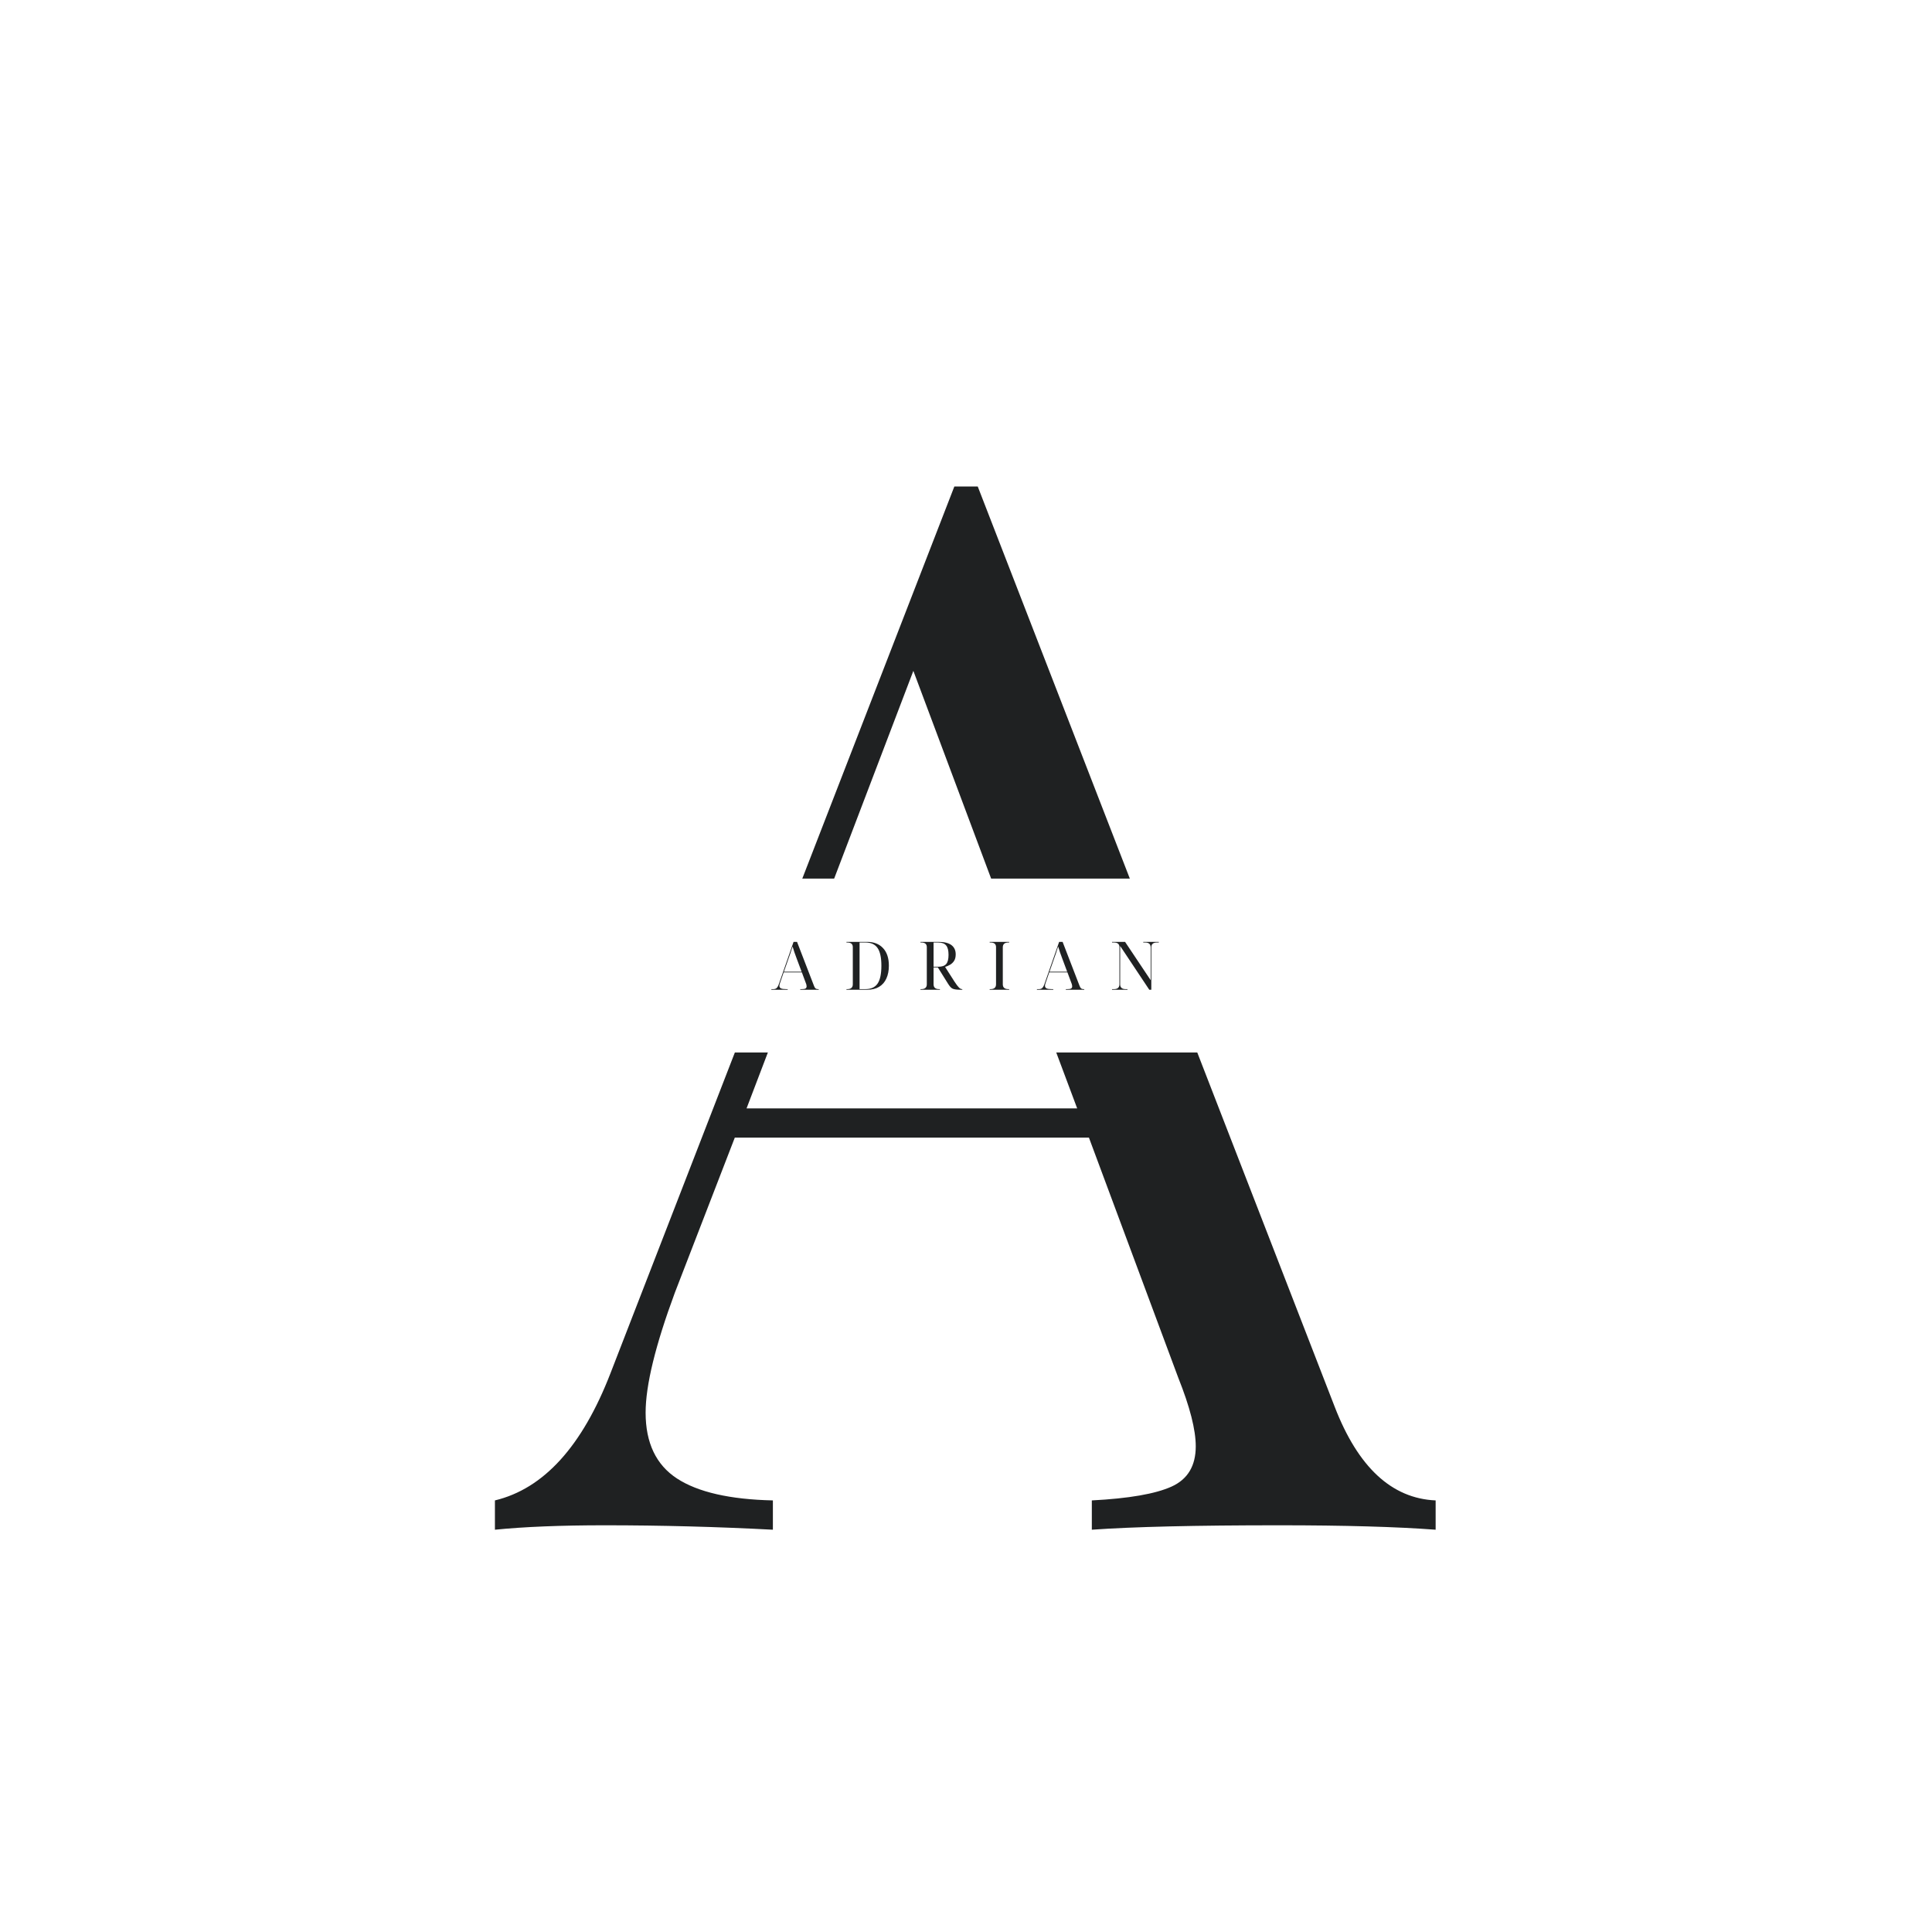
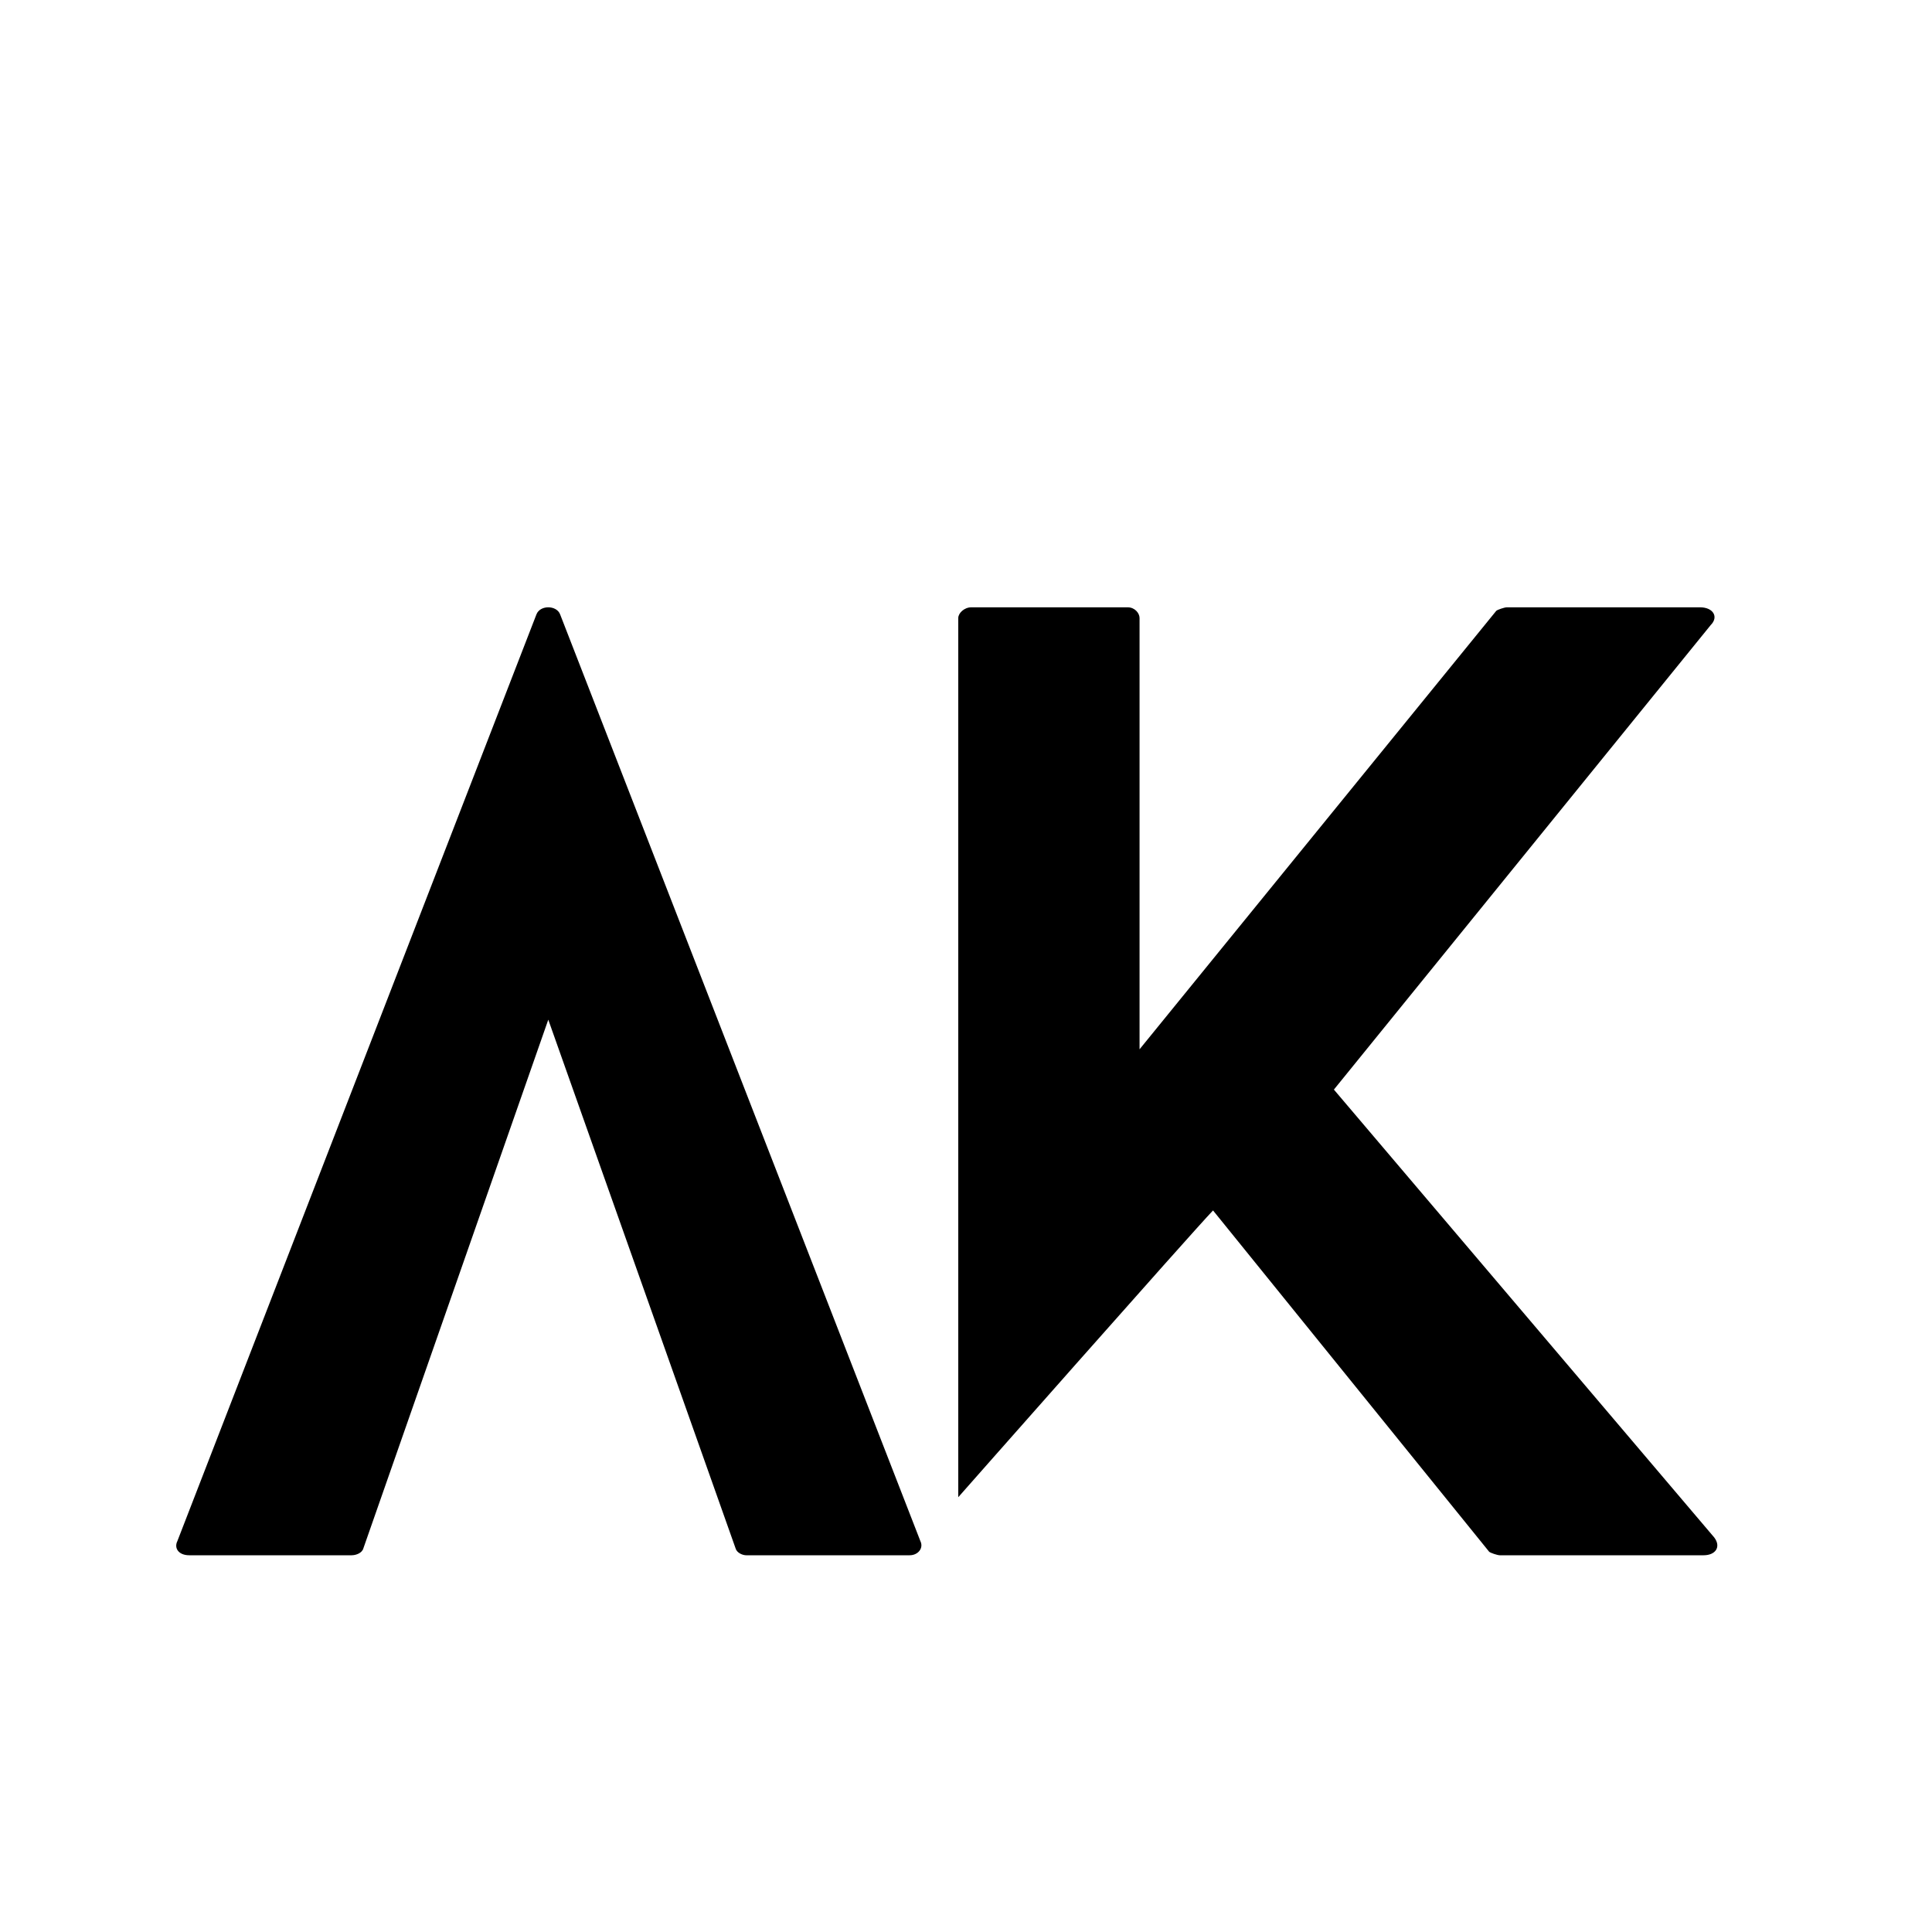
<svg xmlns="http://www.w3.org/2000/svg" width="500" zoomAndPan="magnify" viewBox="0 0 375 375" height="500" preserveAspectRatio="xMidYMid meet" version="1.0">
  <defs>
-     <g>
-       <g id="id1" />
-       <g id="id2" />
-     </g>
+     <g />
  </defs>
-   <g fill="rgb(12.16%, 12.939%, 13.329%)" fill-opacity="1">
-     <g transform="translate(98.04783, 296.917)">
+   <g fill="rgb(0%, 0%, 0%)" fill-opacity="1">
+     <g transform="translate(34.20262, 301.875)">
      <g>
-         <path d="M 161.016 -23.859 C 165.555 -12.117 172.086 -6.062 180.609 -5.688 L 180.609 0 C 173.035 -0.57 162.91 -0.859 150.234 -0.859 C 133.953 -0.859 121.832 -0.57 113.875 0 L 113.875 -5.688 C 121.07 -6.062 126.234 -6.957 129.359 -8.375 C 132.484 -9.789 134.047 -12.395 134.047 -16.188 C 134.047 -19.406 132.91 -23.852 130.641 -29.531 L 113.312 -76.109 L 44.578 -76.109 L 32.938 -46 C 29.156 -35.781 27.266 -28.02 27.266 -22.719 C 27.266 -16.852 29.297 -12.594 33.359 -9.938 C 37.43 -7.289 43.633 -5.875 51.969 -5.688 L 51.969 0 C 41.176 -0.57 30.289 -0.859 19.312 -0.859 C 10.789 -0.859 3.691 -0.57 -1.984 0 L -1.984 -5.688 C 7.484 -7.957 14.961 -16.191 20.453 -30.391 L 87.188 -202.484 L 91.734 -202.484 Z M 111.031 -81.781 L 79.234 -166.703 L 46.859 -81.781 Z M 111.031 -81.781 " />
+         <path d="M 144.438 -2.762 L 74.52 -182.617 C 73.828 -184.457 70.609 -184.457 69.918 -182.617 L 0.23 -2.762 C -0.461 -1.379 0.461 0 2.531 0 L 34.039 0 C 34.961 0 36.109 -0.461 36.34 -1.379 L 72.219 -103.957 L 108.559 -1.379 C 108.789 -0.461 109.938 0 110.629 0 L 142.367 0 C 143.977 0 145.125 -1.379 144.438 -2.762 Z M 144.438 -2.762 " />
      </g>
    </g>
  </g>
-   <path fill="rgb(100%, 100%, 100%)" d="M 56.141 170.535 L 318.59 170.535 L 318.59 204.285 L 56.141 204.285 L 56.141 170.535 " fill-opacity="1" fill-rule="nonzero" />
-   <g fill="rgb(12.16%, 12.939%, 13.329%)" fill-opacity="1">
-     <g transform="translate(149.7191, 192.1133)">
+   <g fill="rgb(0%, 0%, 0%)" fill-opacity="1">
+     <g transform="translate(185.9991, 301.875)">
      <g>
-         <path d="M 0 0 L 0 -0.125 L 0.375 -0.125 C 0.656 -0.125 0.875 -0.195 1.031 -0.344 C 1.195 -0.5 1.344 -0.766 1.469 -1.141 L 4.312 -9.297 L 4.984 -9.297 L 8.25 -0.828 C 8.344 -0.566 8.445 -0.383 8.562 -0.281 C 8.676 -0.176 8.828 -0.125 9.016 -0.125 L 9.188 -0.125 L 9.188 0 L 5.609 0 L 5.609 -0.125 L 5.906 -0.125 C 6.227 -0.125 6.461 -0.16 6.609 -0.234 C 6.766 -0.316 6.844 -0.461 6.844 -0.672 C 6.844 -0.734 6.832 -0.812 6.812 -0.906 C 6.801 -1.008 6.77 -1.117 6.719 -1.234 L 5.922 -3.375 L 2.391 -3.375 L 1.688 -1.328 C 1.602 -1.098 1.562 -0.91 1.562 -0.766 C 1.562 -0.535 1.664 -0.367 1.875 -0.266 C 2.082 -0.172 2.414 -0.125 2.875 -0.125 L 3.172 -0.125 L 3.172 0 Z M 2.438 -3.5 L 5.875 -3.5 L 4.922 -6.047 C 4.586 -6.922 4.32 -7.703 4.125 -8.391 C 4.031 -8.129 3.953 -7.898 3.891 -7.703 C 3.828 -7.504 3.758 -7.289 3.688 -7.062 C 3.613 -6.844 3.52 -6.578 3.406 -6.266 Z M 2.438 -3.5 " />
-       </g>
-     </g>
-   </g>
-   <g fill="rgb(12.16%, 12.939%, 13.329%)" fill-opacity="1">
-     <g transform="translate(163.7952, 192.1133)">
-       <g>
-         <path d="M 0.5 0 L 0.5 -0.125 L 0.672 -0.125 C 1.379 -0.125 1.734 -0.438 1.734 -1.062 L 1.734 -8.281 C 1.734 -8.875 1.379 -9.172 0.672 -9.172 L 0.5 -9.172 L 0.5 -9.297 L 4.484 -9.297 C 5.816 -9.297 6.859 -8.891 7.609 -8.078 C 8.359 -7.273 8.734 -6.141 8.734 -4.672 C 8.734 -3.711 8.57 -2.883 8.25 -2.188 C 7.938 -1.488 7.461 -0.945 6.828 -0.562 C 6.203 -0.188 5.422 0 4.484 0 Z M 3.047 -0.125 L 4.188 -0.125 C 5.27 -0.125 6.055 -0.484 6.547 -1.203 C 7.035 -1.922 7.281 -3.078 7.281 -4.672 C 7.281 -6.242 7.035 -7.383 6.547 -8.094 C 6.055 -8.812 5.273 -9.172 4.203 -9.172 L 3.047 -9.172 Z M 3.047 -0.125 " />
-       </g>
-     </g>
-   </g>
-   <g fill="rgb(12.16%, 12.939%, 13.329%)" fill-opacity="1">
-     <g transform="translate(178.158, 192.1133)">
-       <g>
-         <path d="M 0.5 0 L 0.5 -0.125 L 0.672 -0.125 C 1.379 -0.125 1.734 -0.438 1.734 -1.062 L 1.734 -8.281 C 1.734 -8.875 1.379 -9.172 0.672 -9.172 L 0.5 -9.172 L 0.5 -9.297 L 4 -9.297 C 5.125 -9.297 5.961 -9.086 6.516 -8.672 C 7.066 -8.254 7.344 -7.656 7.344 -6.875 C 7.344 -6.352 7.238 -5.93 7.031 -5.609 C 6.832 -5.297 6.57 -5.047 6.25 -4.859 C 5.938 -4.68 5.613 -4.539 5.281 -4.438 L 7.109 -1.578 C 7.473 -1.023 7.758 -0.645 7.969 -0.438 C 8.176 -0.227 8.383 -0.125 8.594 -0.125 L 8.625 -0.125 L 8.625 0 L 8.438 0 C 8.031 0 7.691 -0.016 7.422 -0.047 C 7.16 -0.078 6.941 -0.129 6.766 -0.203 C 6.598 -0.285 6.445 -0.398 6.312 -0.547 C 6.176 -0.703 6.031 -0.898 5.875 -1.141 L 3.875 -4.344 L 3.047 -4.344 L 3.047 -1.062 C 3.047 -0.438 3.406 -0.125 4.125 -0.125 L 4.281 -0.125 L 4.281 0 Z M 3.047 -4.469 L 3.969 -4.469 C 4.688 -4.469 5.195 -4.645 5.5 -5 C 5.801 -5.352 5.953 -5.945 5.953 -6.781 C 5.953 -7.633 5.797 -8.242 5.484 -8.609 C 5.172 -8.984 4.656 -9.172 3.938 -9.172 L 3.047 -9.172 Z M 3.047 -4.469 " />
-       </g>
-     </g>
-   </g>
-   <g fill="rgb(12.16%, 12.939%, 13.329%)" fill-opacity="1">
-     <g transform="translate(191.5956, 192.1133)">
-       <g>
-         <path d="M 0.5 0 L 0.5 -0.125 L 0.672 -0.125 C 1.379 -0.125 1.734 -0.438 1.734 -1.062 L 1.734 -8.281 C 1.734 -8.875 1.379 -9.172 0.672 -9.172 L 0.5 -9.172 L 0.5 -9.297 L 4.281 -9.297 L 4.281 -9.172 L 4.125 -9.172 C 3.406 -9.172 3.047 -8.859 3.047 -8.234 L 3.047 -1.062 C 3.047 -0.438 3.406 -0.125 4.125 -0.125 L 4.281 -0.125 L 4.281 0 Z M 0.5 0 " />
-       </g>
-     </g>
-   </g>
-   <g fill="rgb(12.16%, 12.939%, 13.329%)" fill-opacity="1">
-     <g transform="translate(201.2672, 192.1133)">
-       <g>
-         <path d="M 0 0 L 0 -0.125 L 0.375 -0.125 C 0.656 -0.125 0.875 -0.195 1.031 -0.344 C 1.195 -0.5 1.344 -0.766 1.469 -1.141 L 4.312 -9.297 L 4.984 -9.297 L 8.25 -0.828 C 8.344 -0.566 8.445 -0.383 8.562 -0.281 C 8.676 -0.176 8.828 -0.125 9.016 -0.125 L 9.188 -0.125 L 9.188 0 L 5.609 0 L 5.609 -0.125 L 5.906 -0.125 C 6.227 -0.125 6.461 -0.16 6.609 -0.234 C 6.766 -0.316 6.844 -0.461 6.844 -0.672 C 6.844 -0.734 6.832 -0.812 6.812 -0.906 C 6.801 -1.008 6.77 -1.117 6.719 -1.234 L 5.922 -3.375 L 2.391 -3.375 L 1.688 -1.328 C 1.602 -1.098 1.562 -0.91 1.562 -0.766 C 1.562 -0.535 1.664 -0.367 1.875 -0.266 C 2.082 -0.172 2.414 -0.125 2.875 -0.125 L 3.172 -0.125 L 3.172 0 Z M 2.438 -3.5 L 5.875 -3.5 L 4.922 -6.047 C 4.586 -6.922 4.32 -7.703 4.125 -8.391 C 4.031 -8.129 3.953 -7.898 3.891 -7.703 C 3.828 -7.504 3.758 -7.289 3.688 -7.062 C 3.613 -6.844 3.52 -6.578 3.406 -6.266 Z M 2.438 -3.5 " />
-       </g>
-     </g>
-   </g>
-   <g fill="rgb(12.16%, 12.939%, 13.329%)" fill-opacity="1">
-     <g transform="translate(215.3433, 192.1133)">
-       <g>
-         <path d="M 0.5 0 L 0.5 -0.125 L 0.875 -0.125 C 1.582 -0.125 1.938 -0.438 1.938 -1.062 L 1.938 -8.281 C 1.938 -8.875 1.582 -9.172 0.875 -9.172 L 0.5 -9.172 L 0.5 -9.297 L 3.031 -9.297 L 8 -1.859 L 8 -8.234 C 8 -8.859 7.645 -9.172 6.938 -9.172 L 6.562 -9.172 L 6.562 -9.297 L 9.578 -9.297 L 9.578 -9.172 L 9.203 -9.172 C 8.484 -9.172 8.125 -8.859 8.125 -8.234 L 8.125 0 L 7.734 0 L 2.078 -8.5 L 2.078 -1.062 C 2.078 -0.438 2.43 -0.125 3.141 -0.125 L 3.5 -0.125 L 3.5 0 Z M 0.5 0 " />
+         <path d="M 146.738 -3.449 L 72.91 -90.387 L 146.047 -180.547 C 147.656 -182.156 146.508 -183.996 143.977 -183.996 L 106.488 -183.996 C 106.027 -183.996 104.648 -183.535 104.418 -183.305 L 35.188 -98.207 L 35.188 -181.926 C 35.188 -182.848 34.27 -183.996 32.891 -183.996 L 2.531 -183.996 C 1.148 -183.996 0 -182.848 0 -181.926 L 0 -11.27 C 0 -11.27 44.848 -62.098 49.449 -66.93 L 103.039 -0.691 C 103.27 -0.461 104.648 0 105.109 0 L 144.668 0 C 146.969 0 148.117 -1.609 146.738 -3.449 Z M 146.738 -3.449 " />
      </g>
    </g>
  </g>
</svg>
